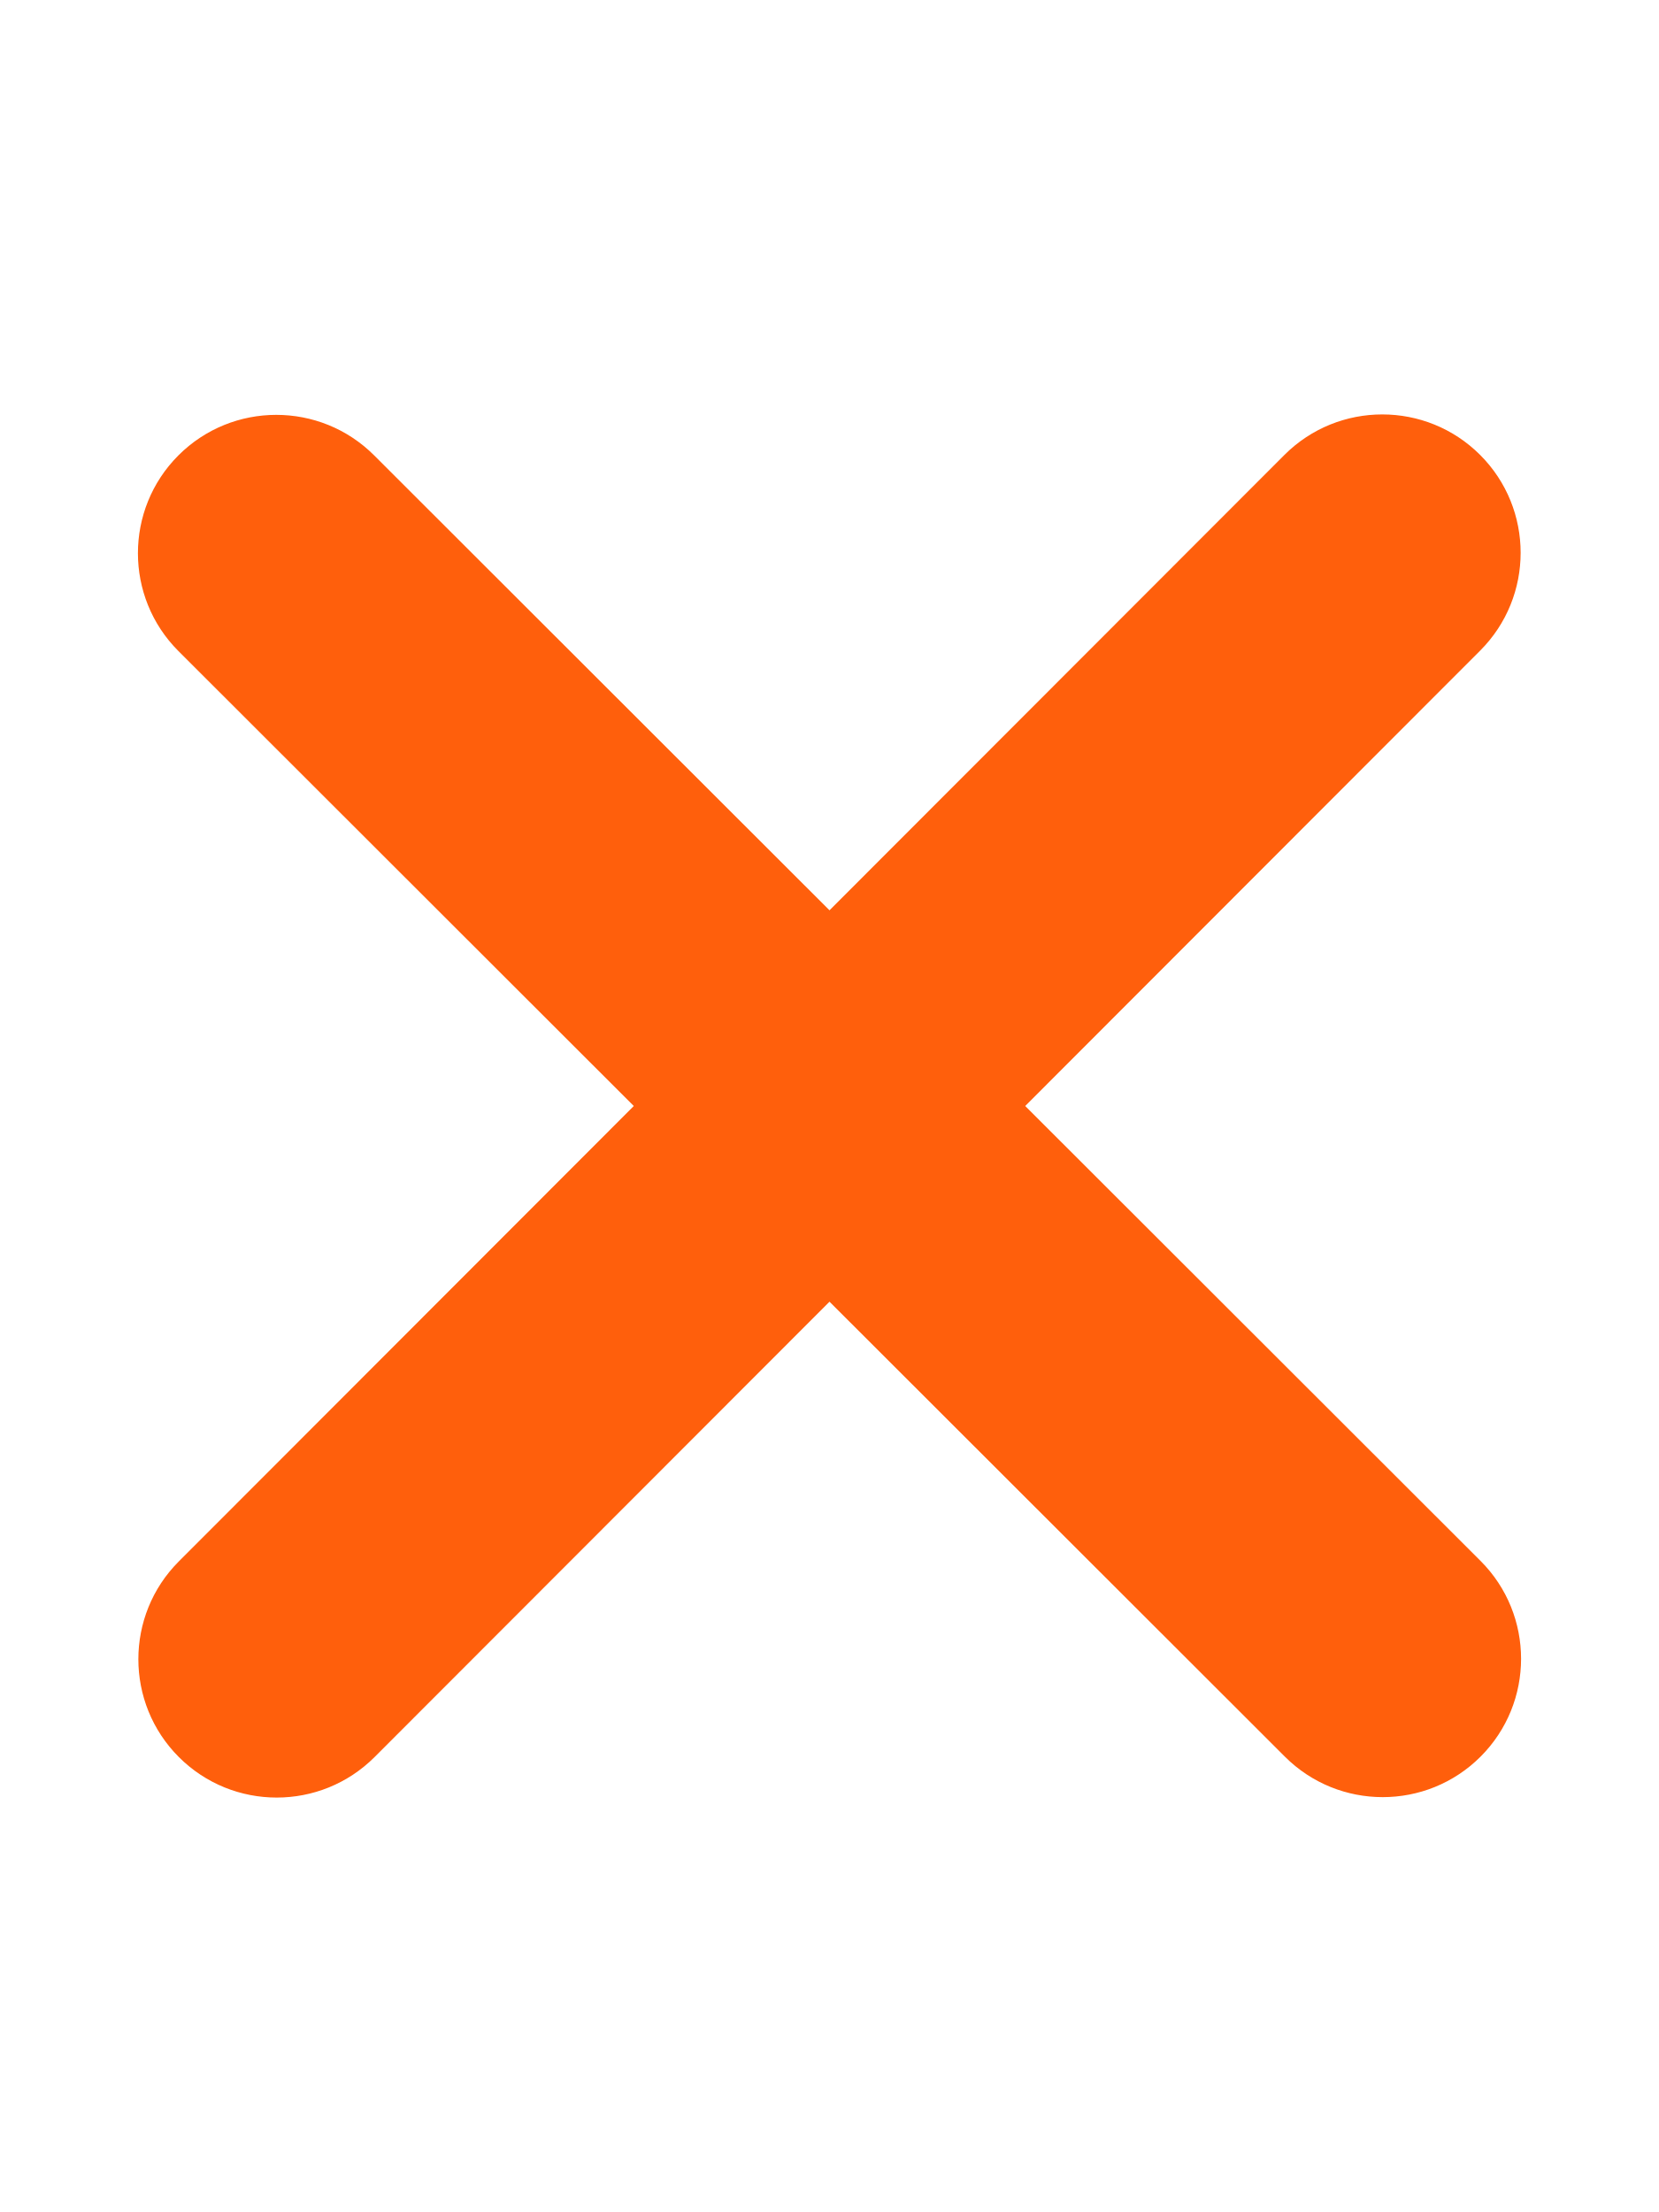
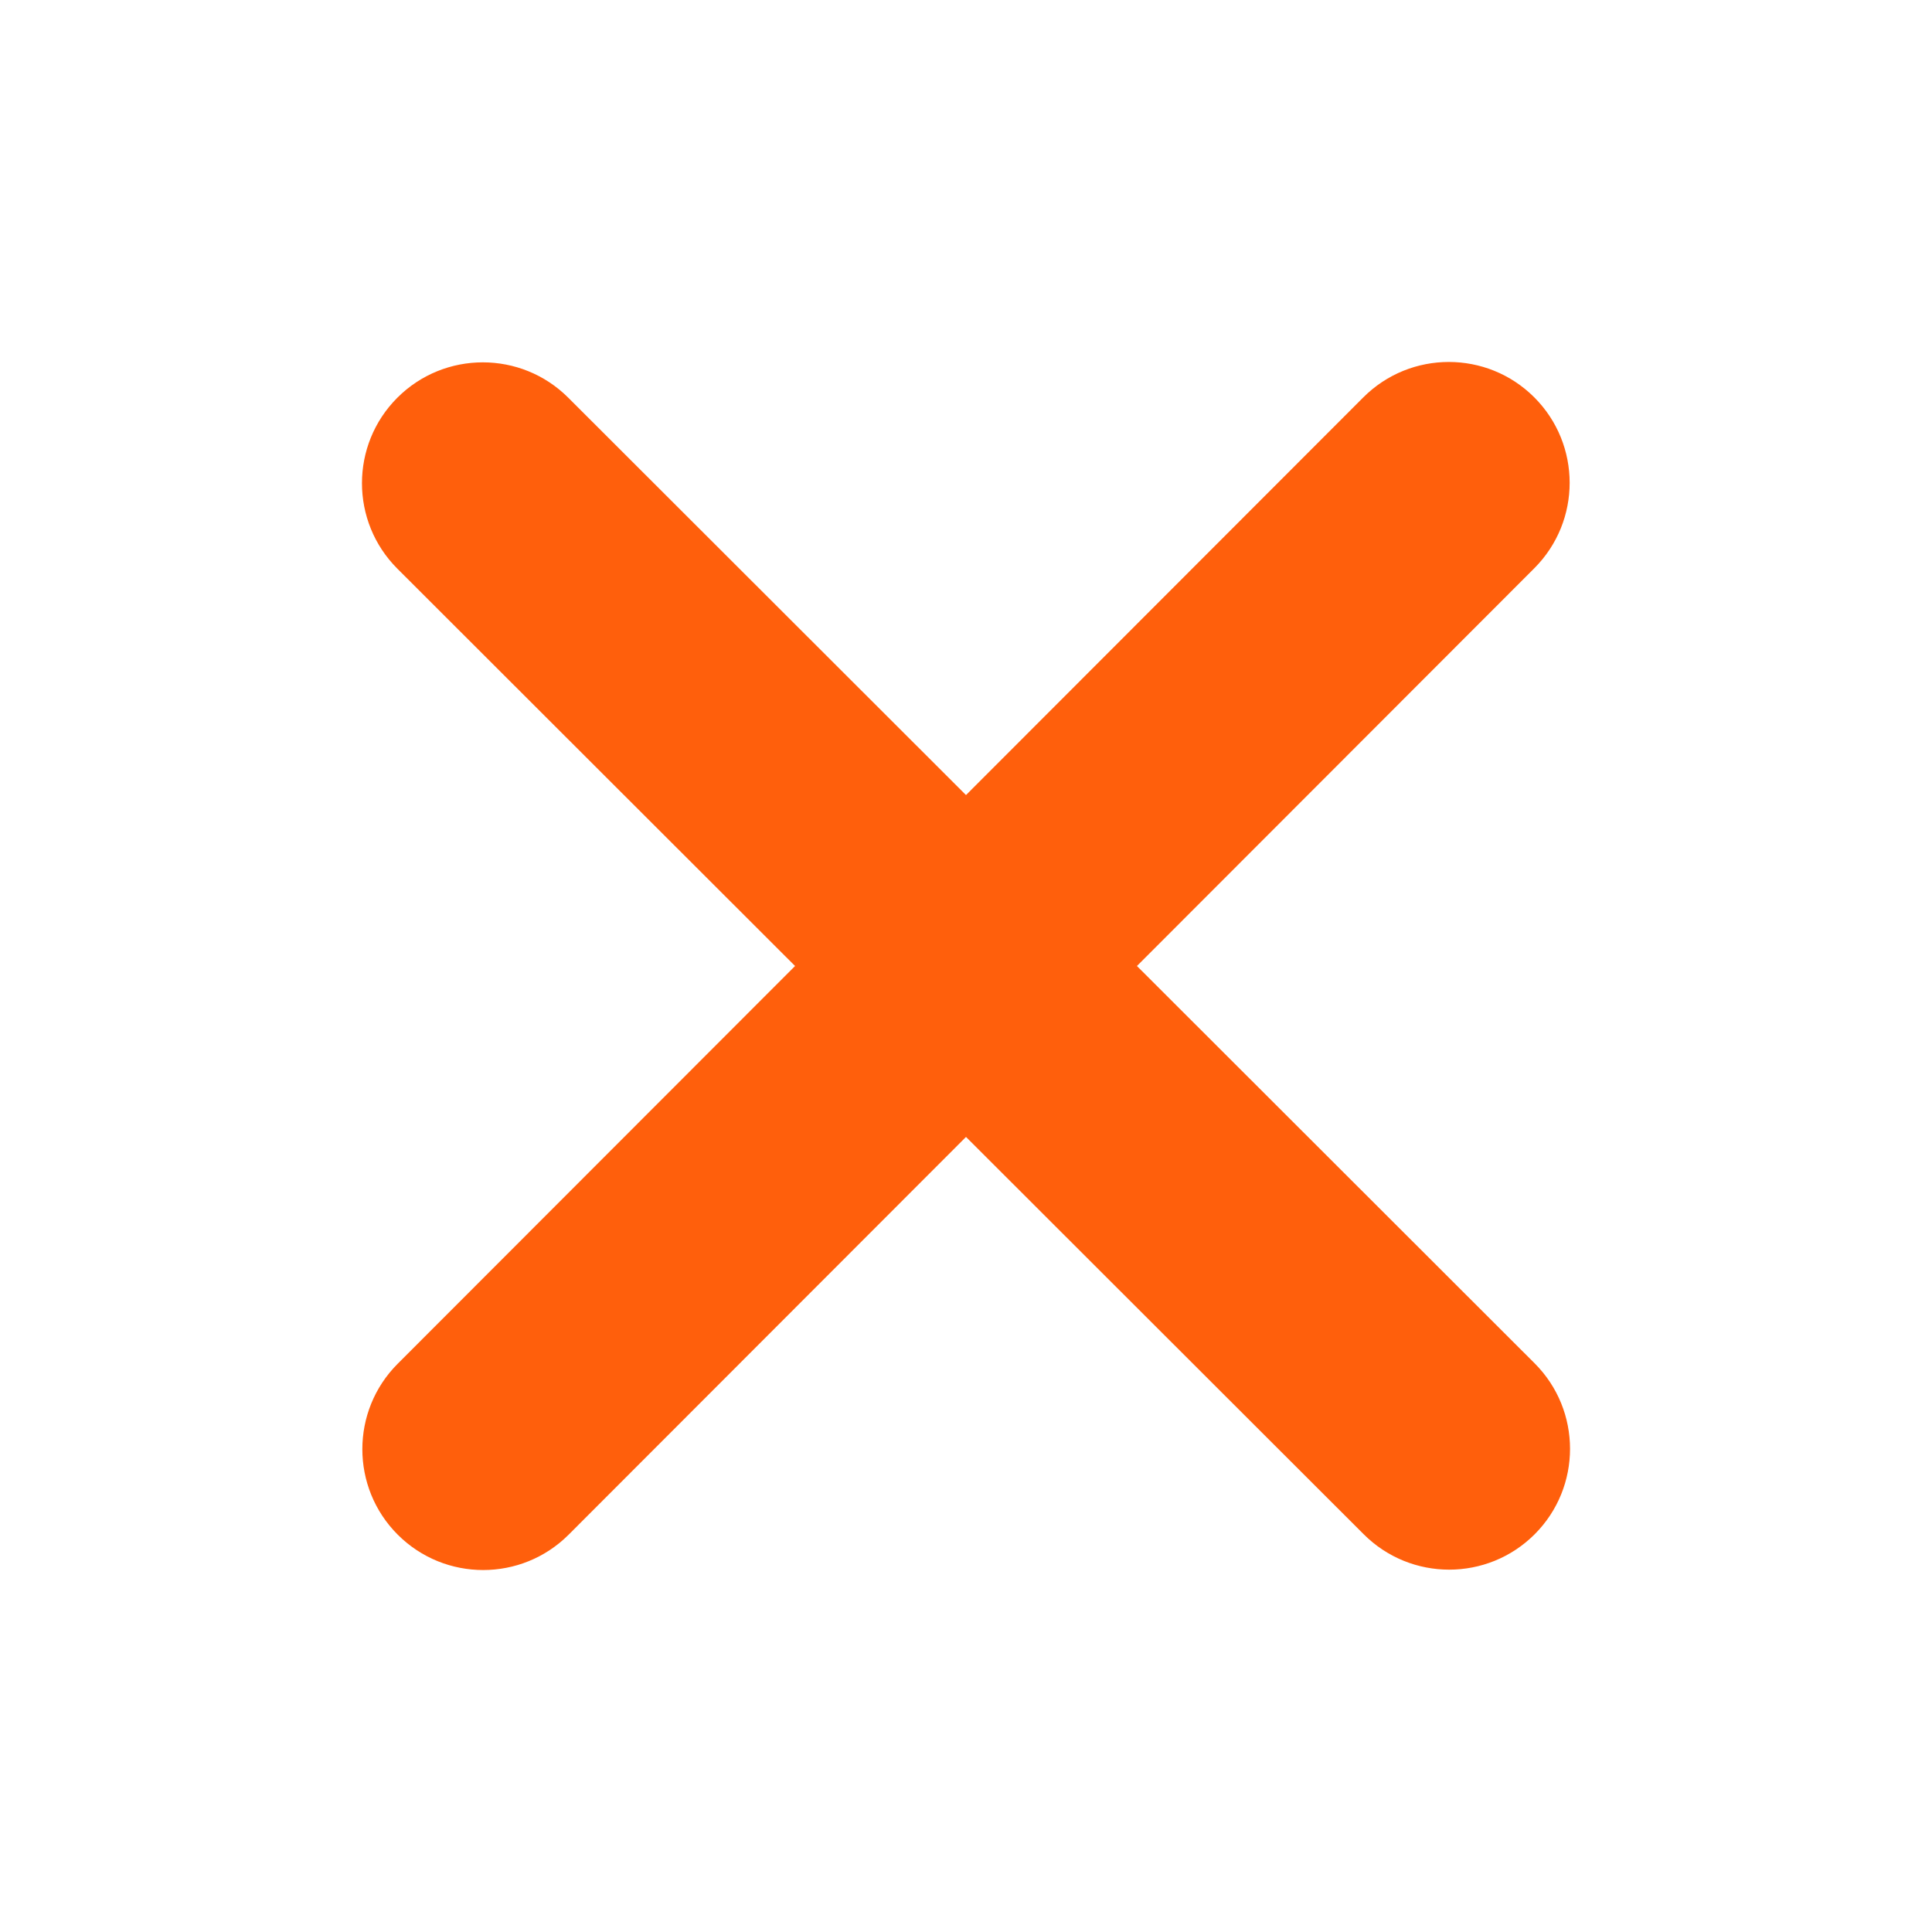
- <svg xmlns="http://www.w3.org/2000/svg" height="1em" viewBox="0 0 384 512">
+ <svg xmlns="http://www.w3.org/2000/svg" height="40px" width="40px" viewBox="0 0 384 512">
  <style>svg{fill:#ff5f0c}</style>
  <path d="M342.6 150.6c12.5-12.5 12.5-32.8 0-45.3s-32.8-12.5-45.3 0L192 210.7 86.6 105.4c-12.5-12.5-32.8-12.5-45.3 0s-12.5 32.8 0 45.3L146.7 256 41.4 361.4c-12.5 12.5-12.5 32.8 0 45.3s32.8 12.5 45.3 0L192 301.3 297.4 406.6c12.5 12.5 32.8 12.5 45.3 0s12.5-32.8 0-45.3L237.3 256 342.6 150.6z" />
</svg>
